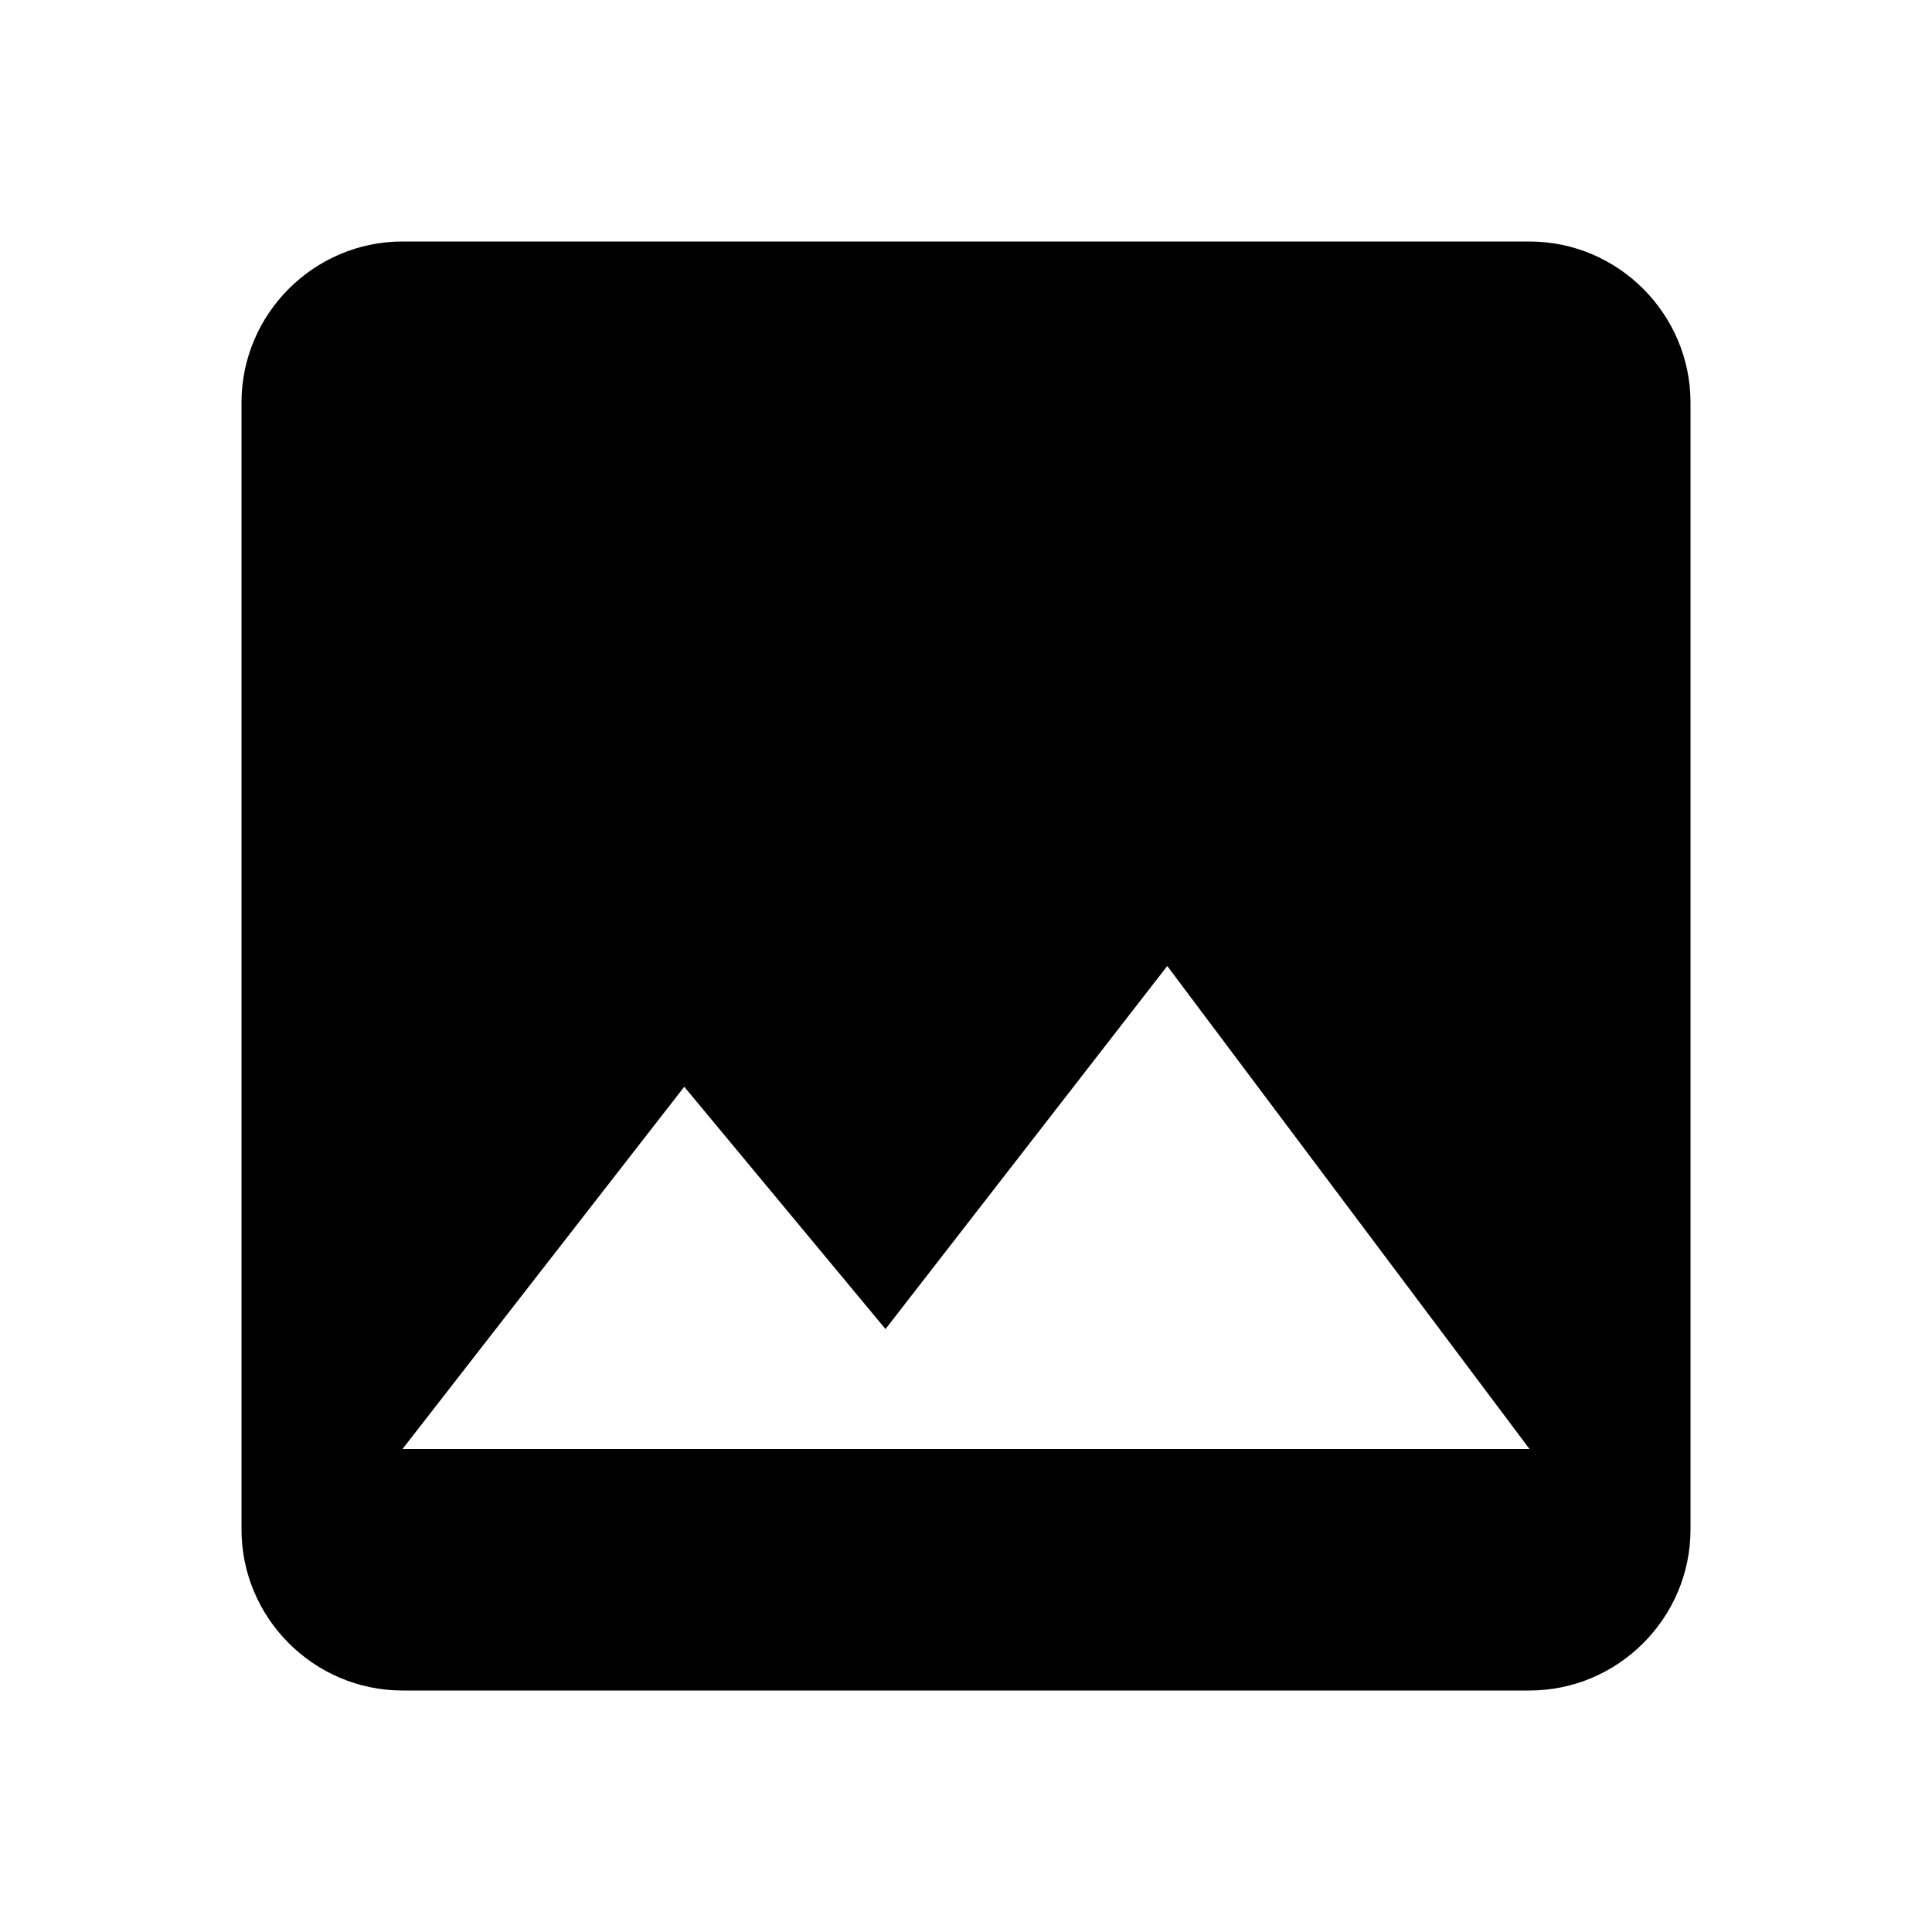
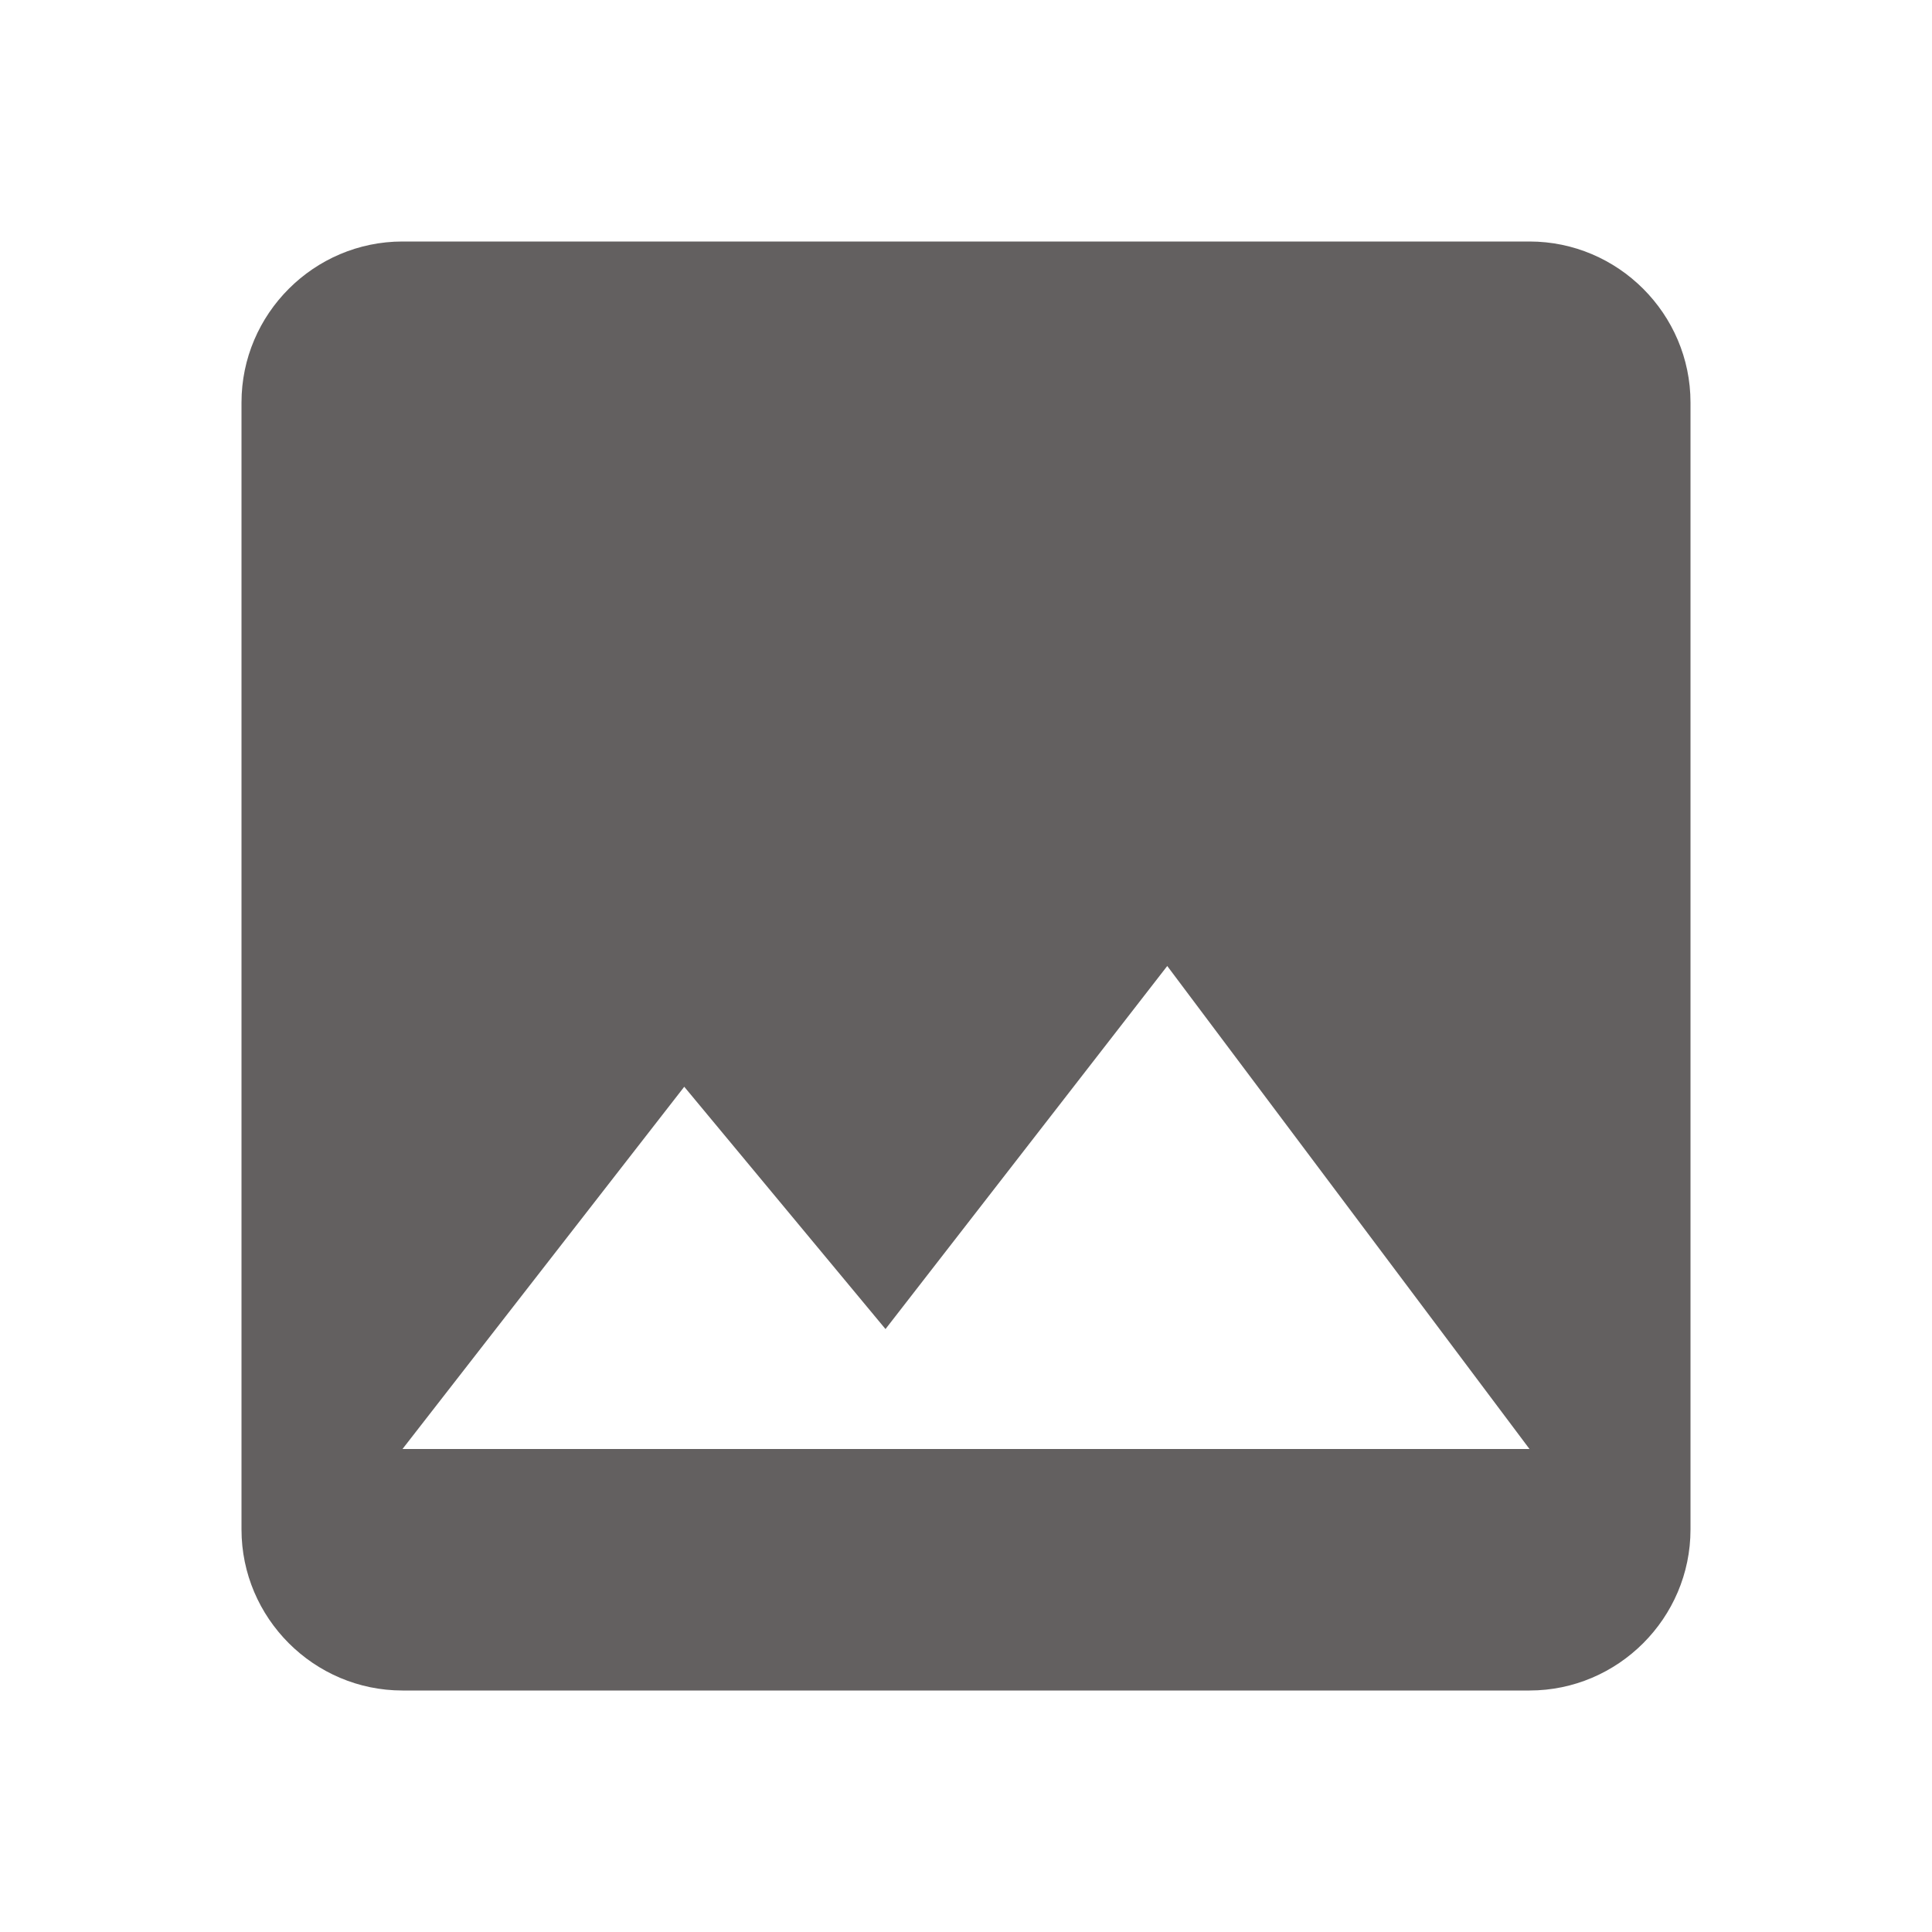
- <svg xmlns="http://www.w3.org/2000/svg" fill="#000000" height="24" viewBox="0 0 24 24" width="24">
+ <svg xmlns="http://www.w3.org/2000/svg" fill="#636060" height="24" viewBox="0 0 24 24" width="24">
  <path d="M21 19V5c0-1.1-.9-2-2-2H5c-1.1 0-2 .9-2 2v14c0 1.1.9 2 2 2h14c1.1 0 2-.9 2-2zM8.5 13.5l2.5 3.01L14.5 12l4.5 6H5l3.5-4.5z" />
  <path d="M0 0h24v24H0z" fill="none" />
</svg>
